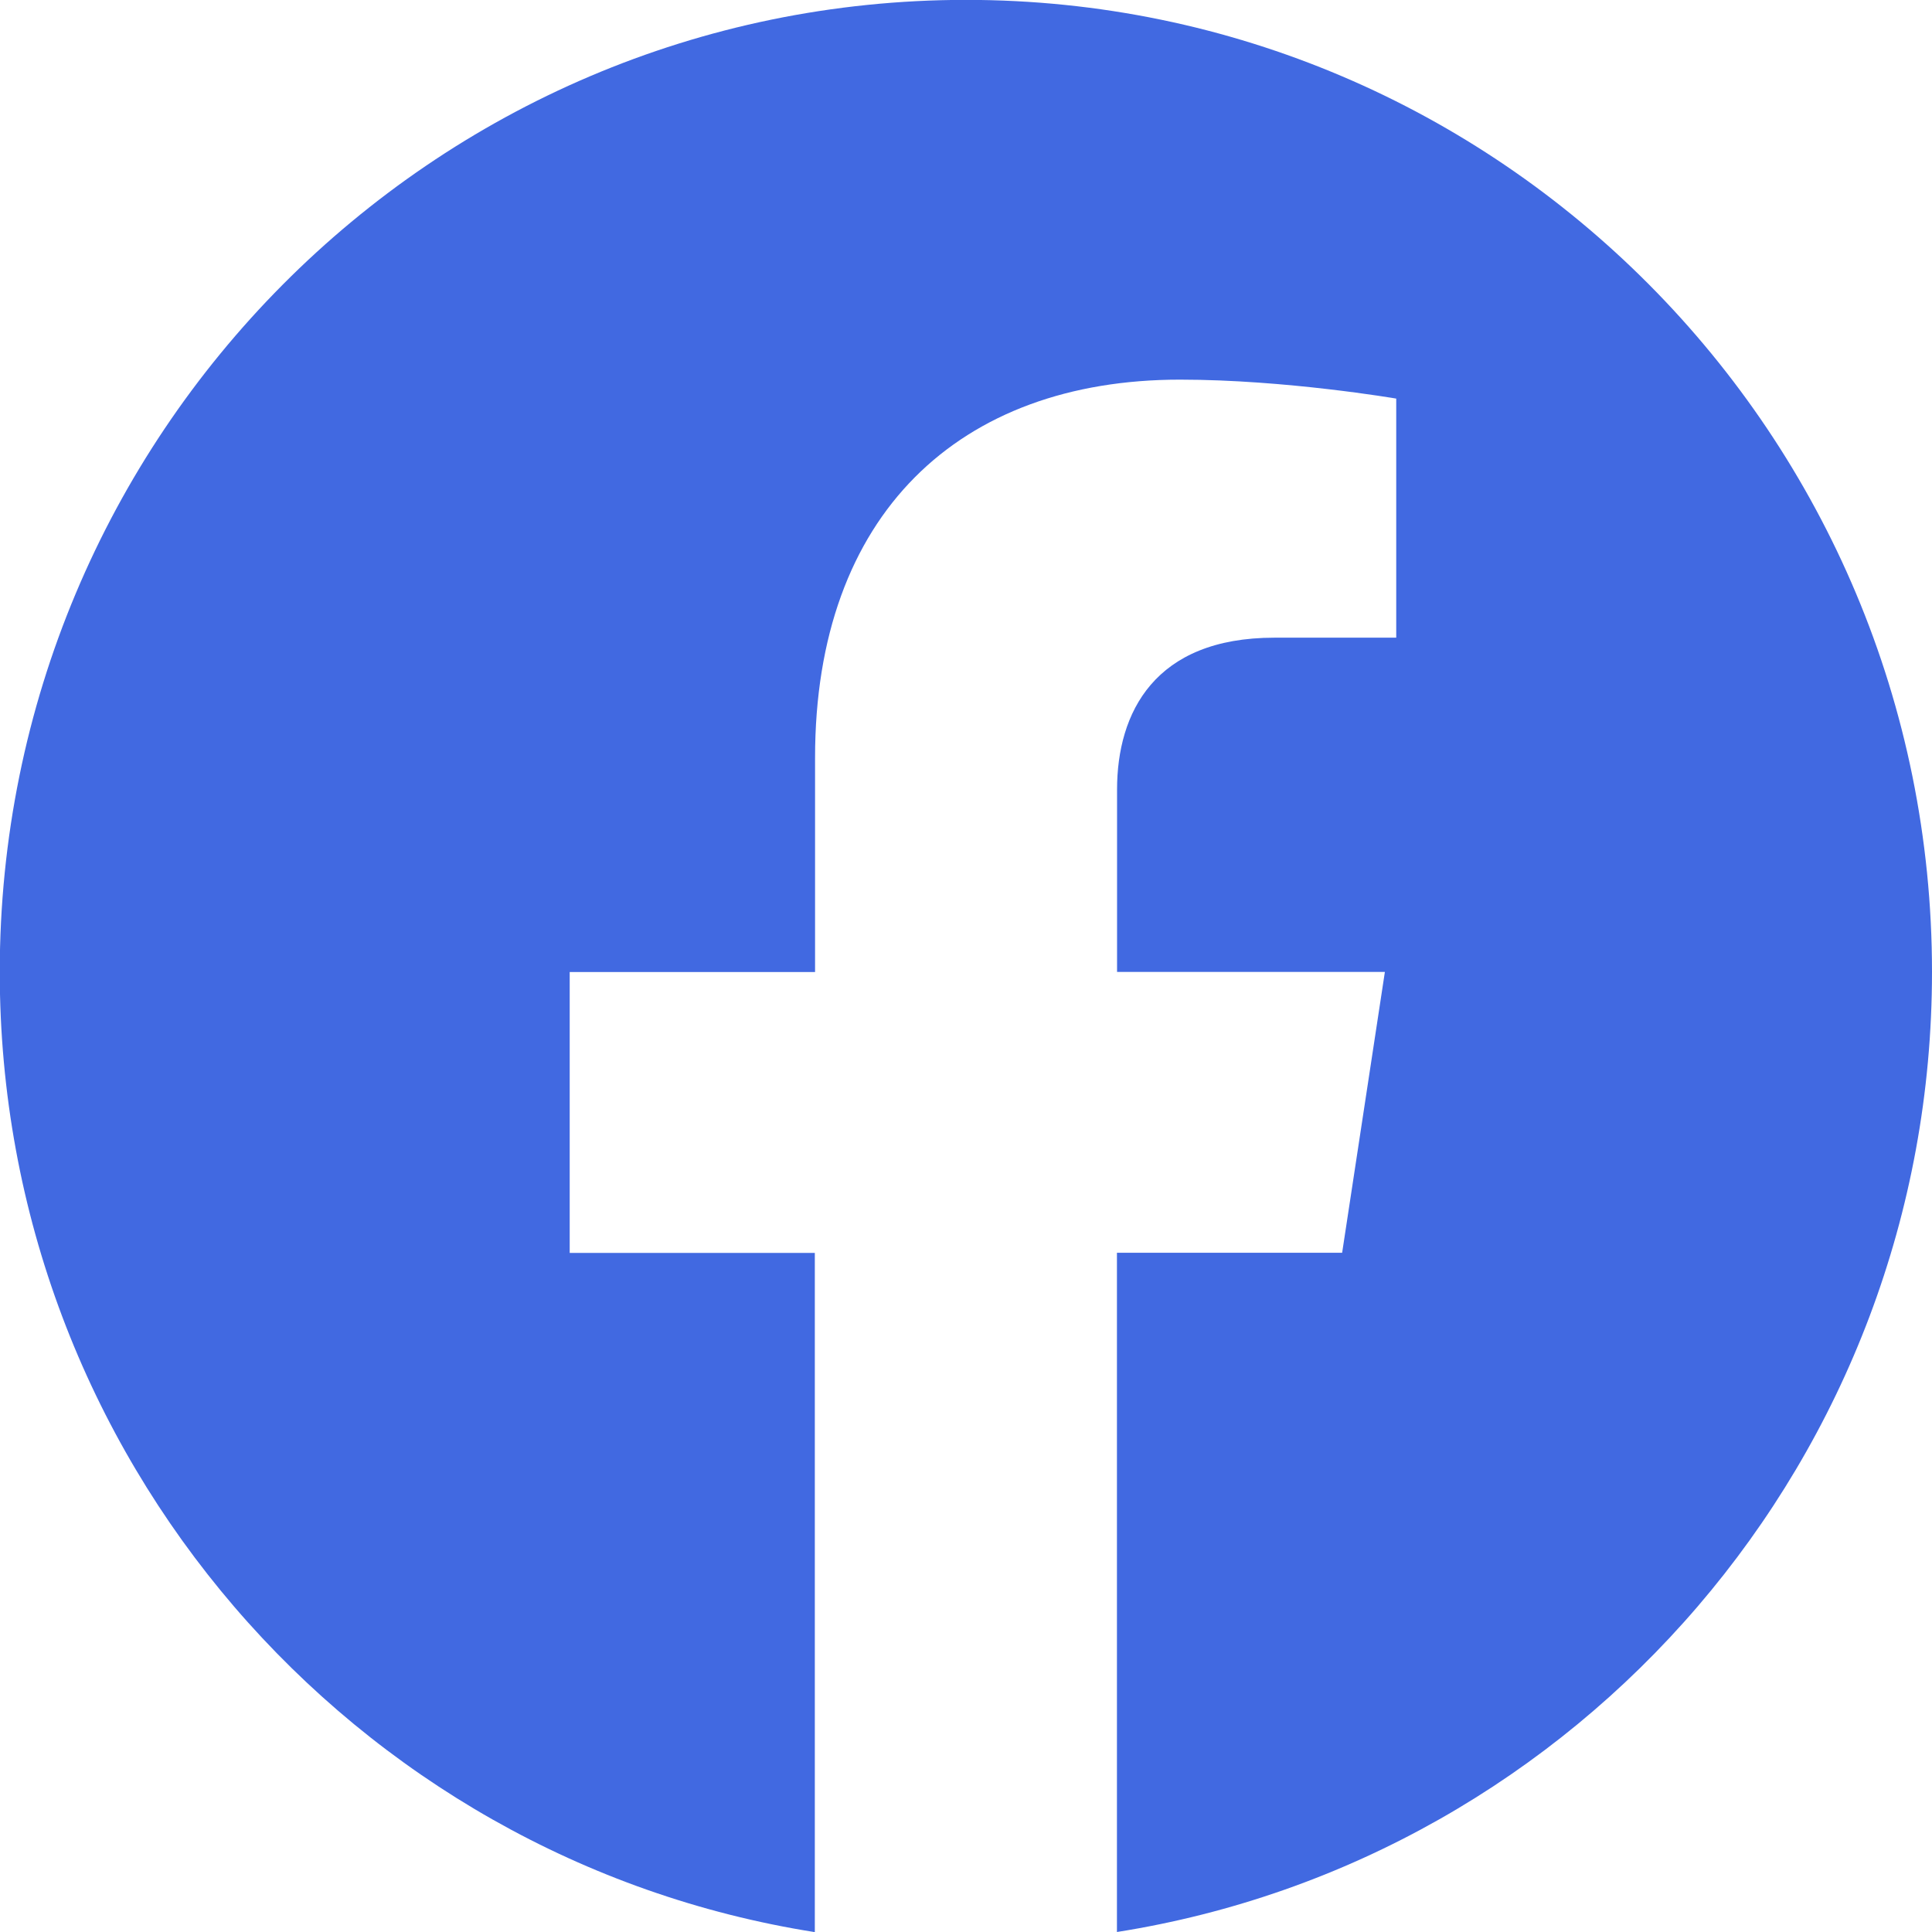
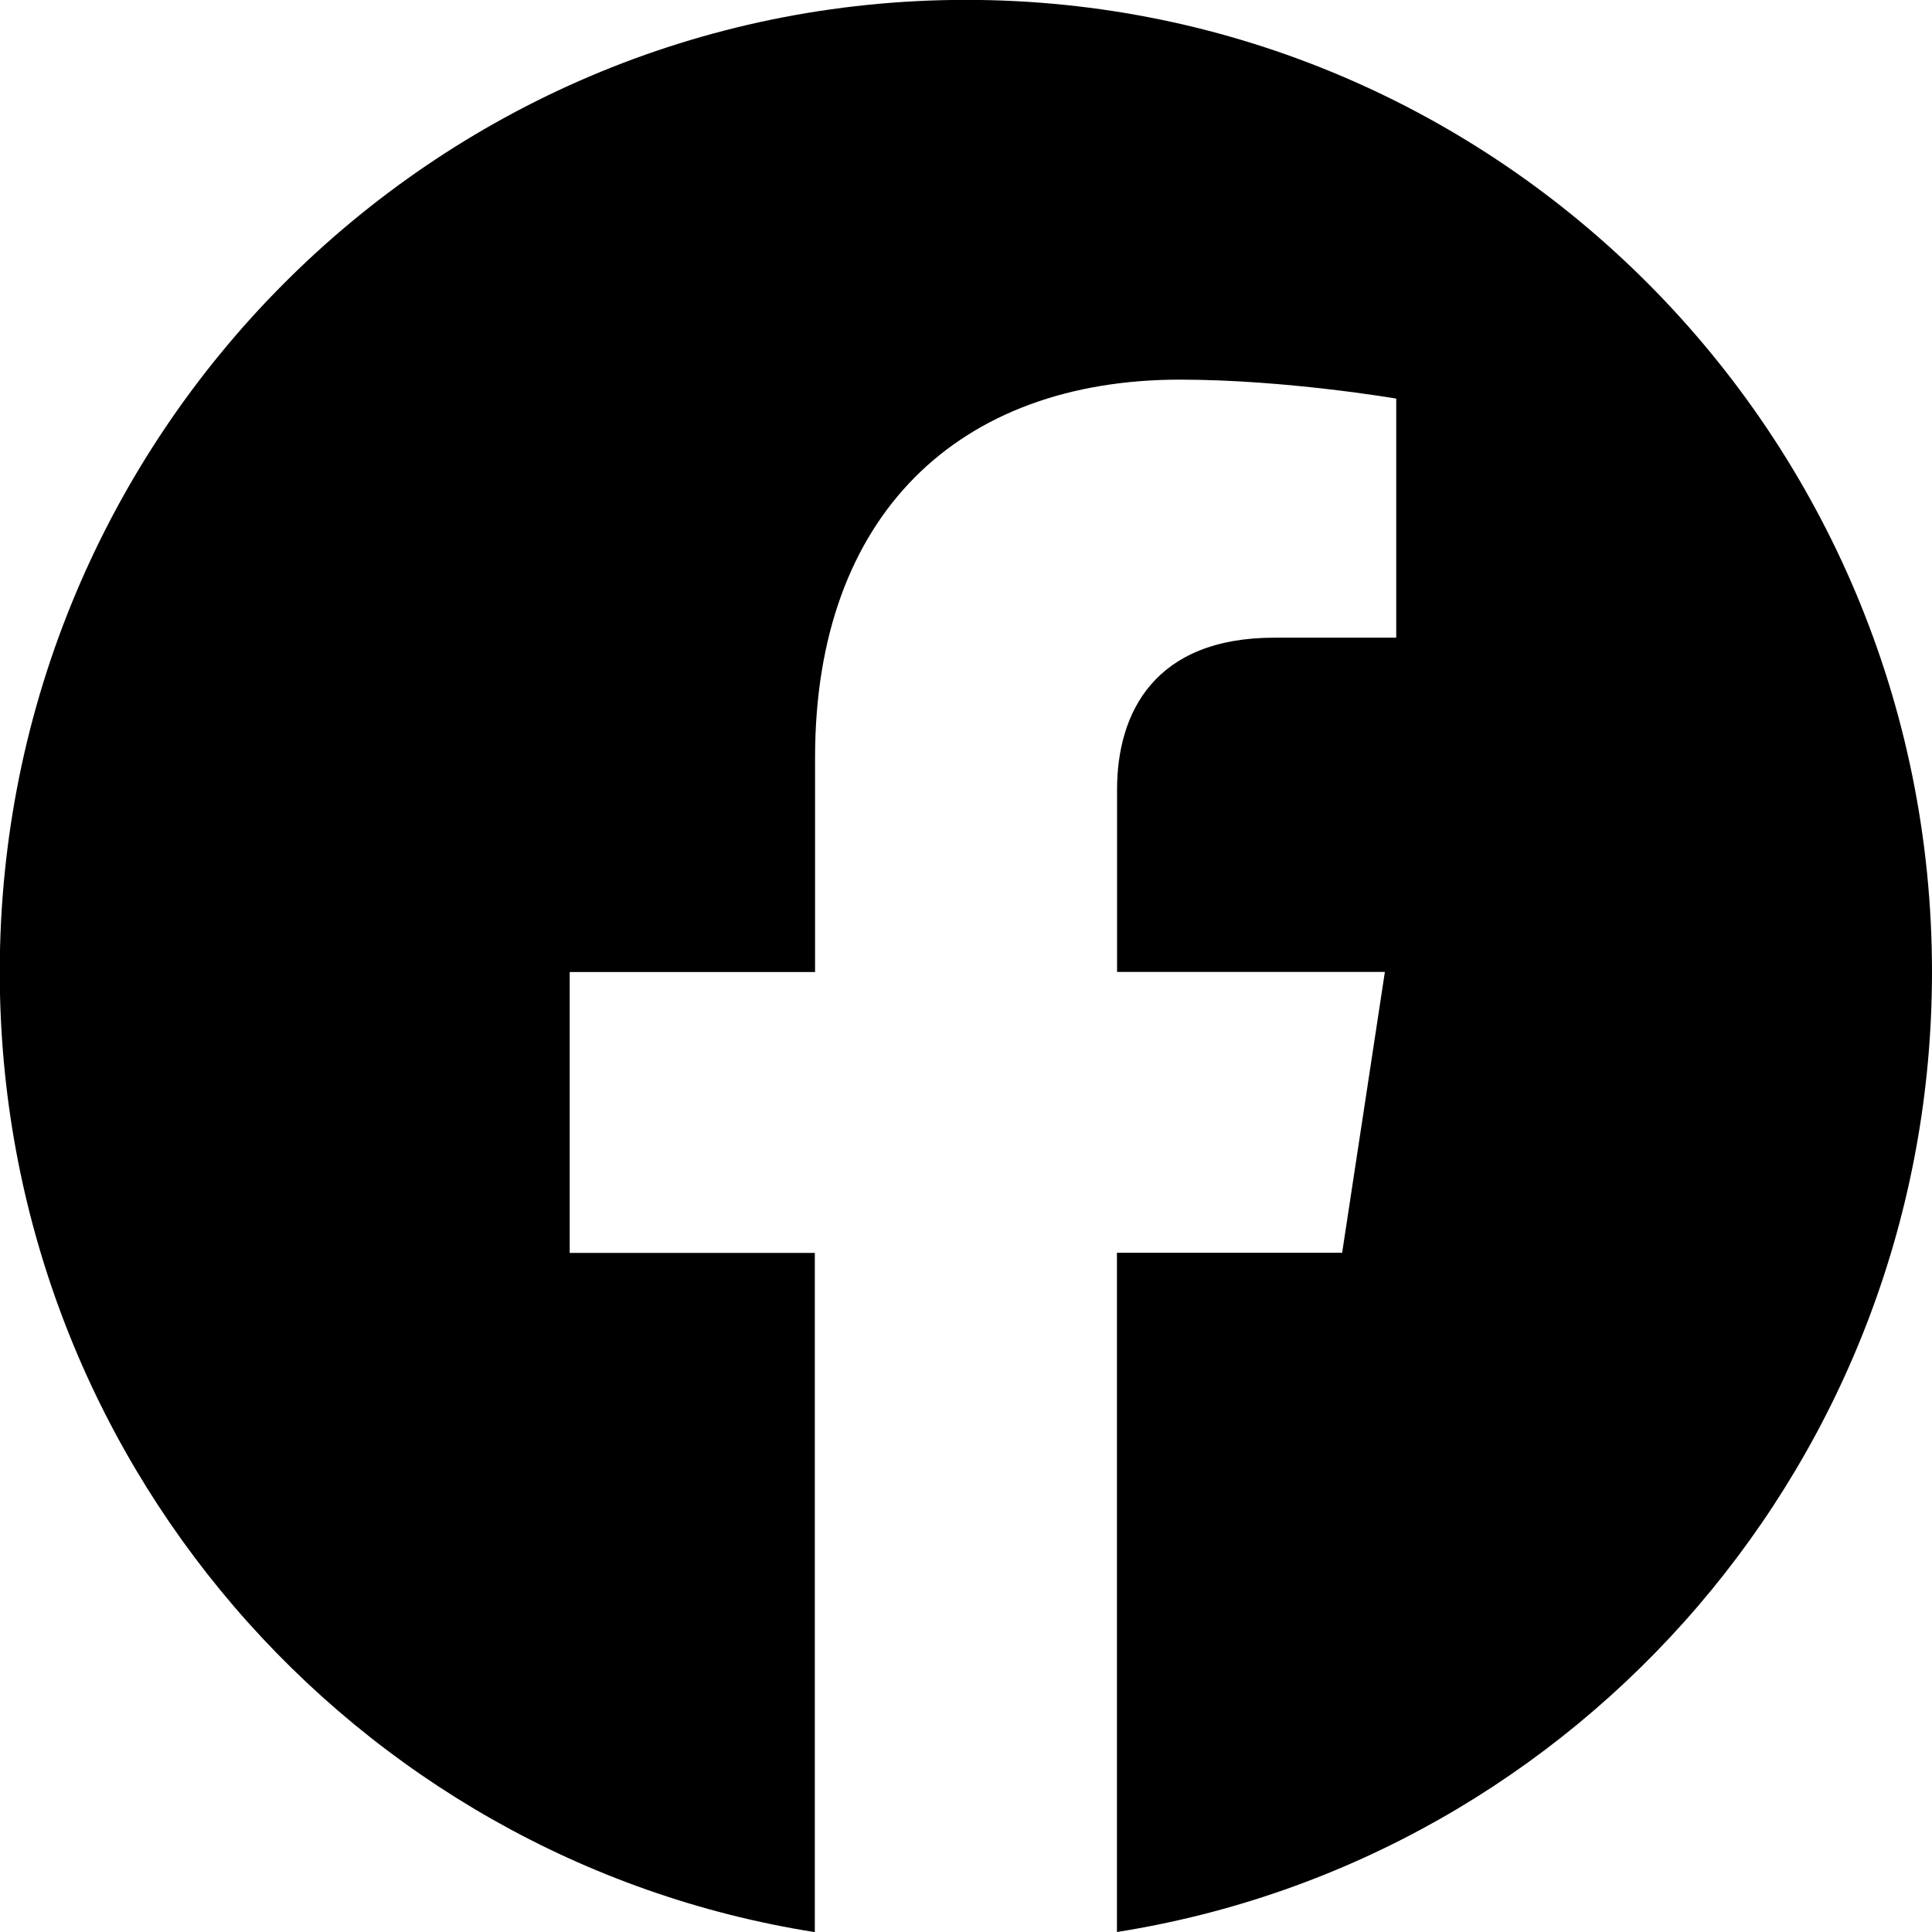
- <svg xmlns="http://www.w3.org/2000/svg" width="16" height="16" fill="#4169e1" class="bi bi-facebook" viewBox="0 0 16 16">
+ <svg xmlns="http://www.w3.org/2000/svg" width="16" height="16" fill="currentColor" class="bi bi-facebook" viewBox="0 0 16 16">
  <path d="M16 8.049c0-4.446-3.582-8.05-8-8.05C3.58 0-.002 3.603-.002 8.05c0 4.017 2.926 7.347 6.75 7.951v-5.625h-2.03V8.05H6.75V6.275c0-2.017 1.195-3.131 3.022-3.131.876 0 1.791.157 1.791.157v1.98h-1.009c-.993 0-1.303.621-1.303 1.258v1.51h2.218l-.354 2.326H9.25V16c3.824-.604 6.75-3.934 6.75-7.951" />
</svg>
